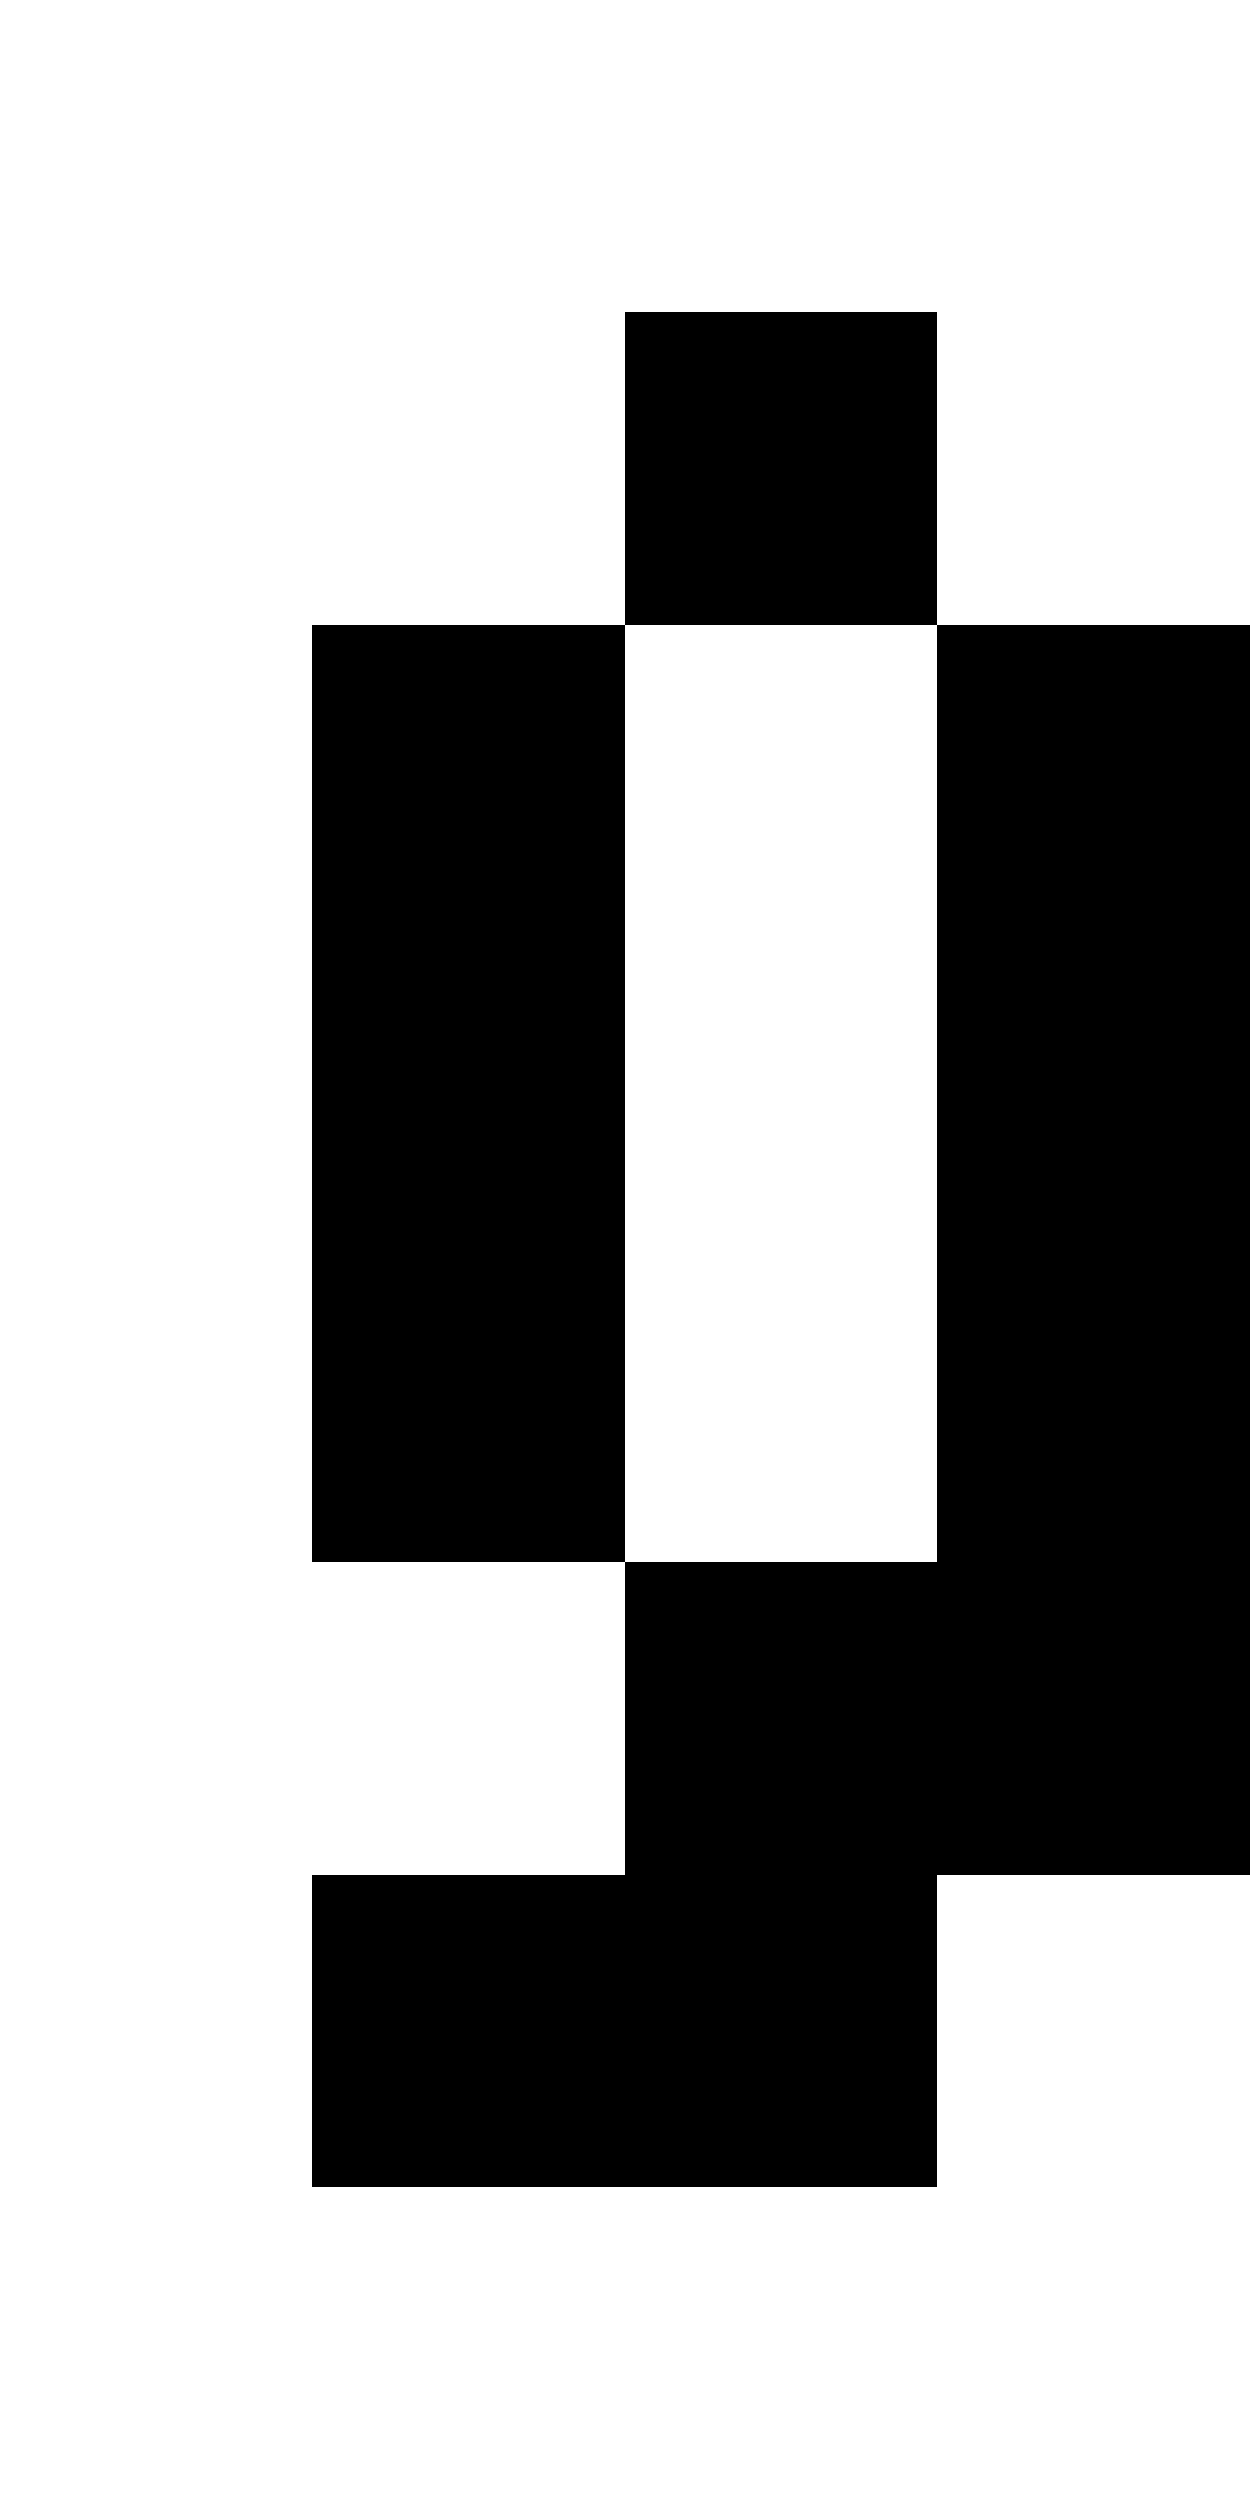
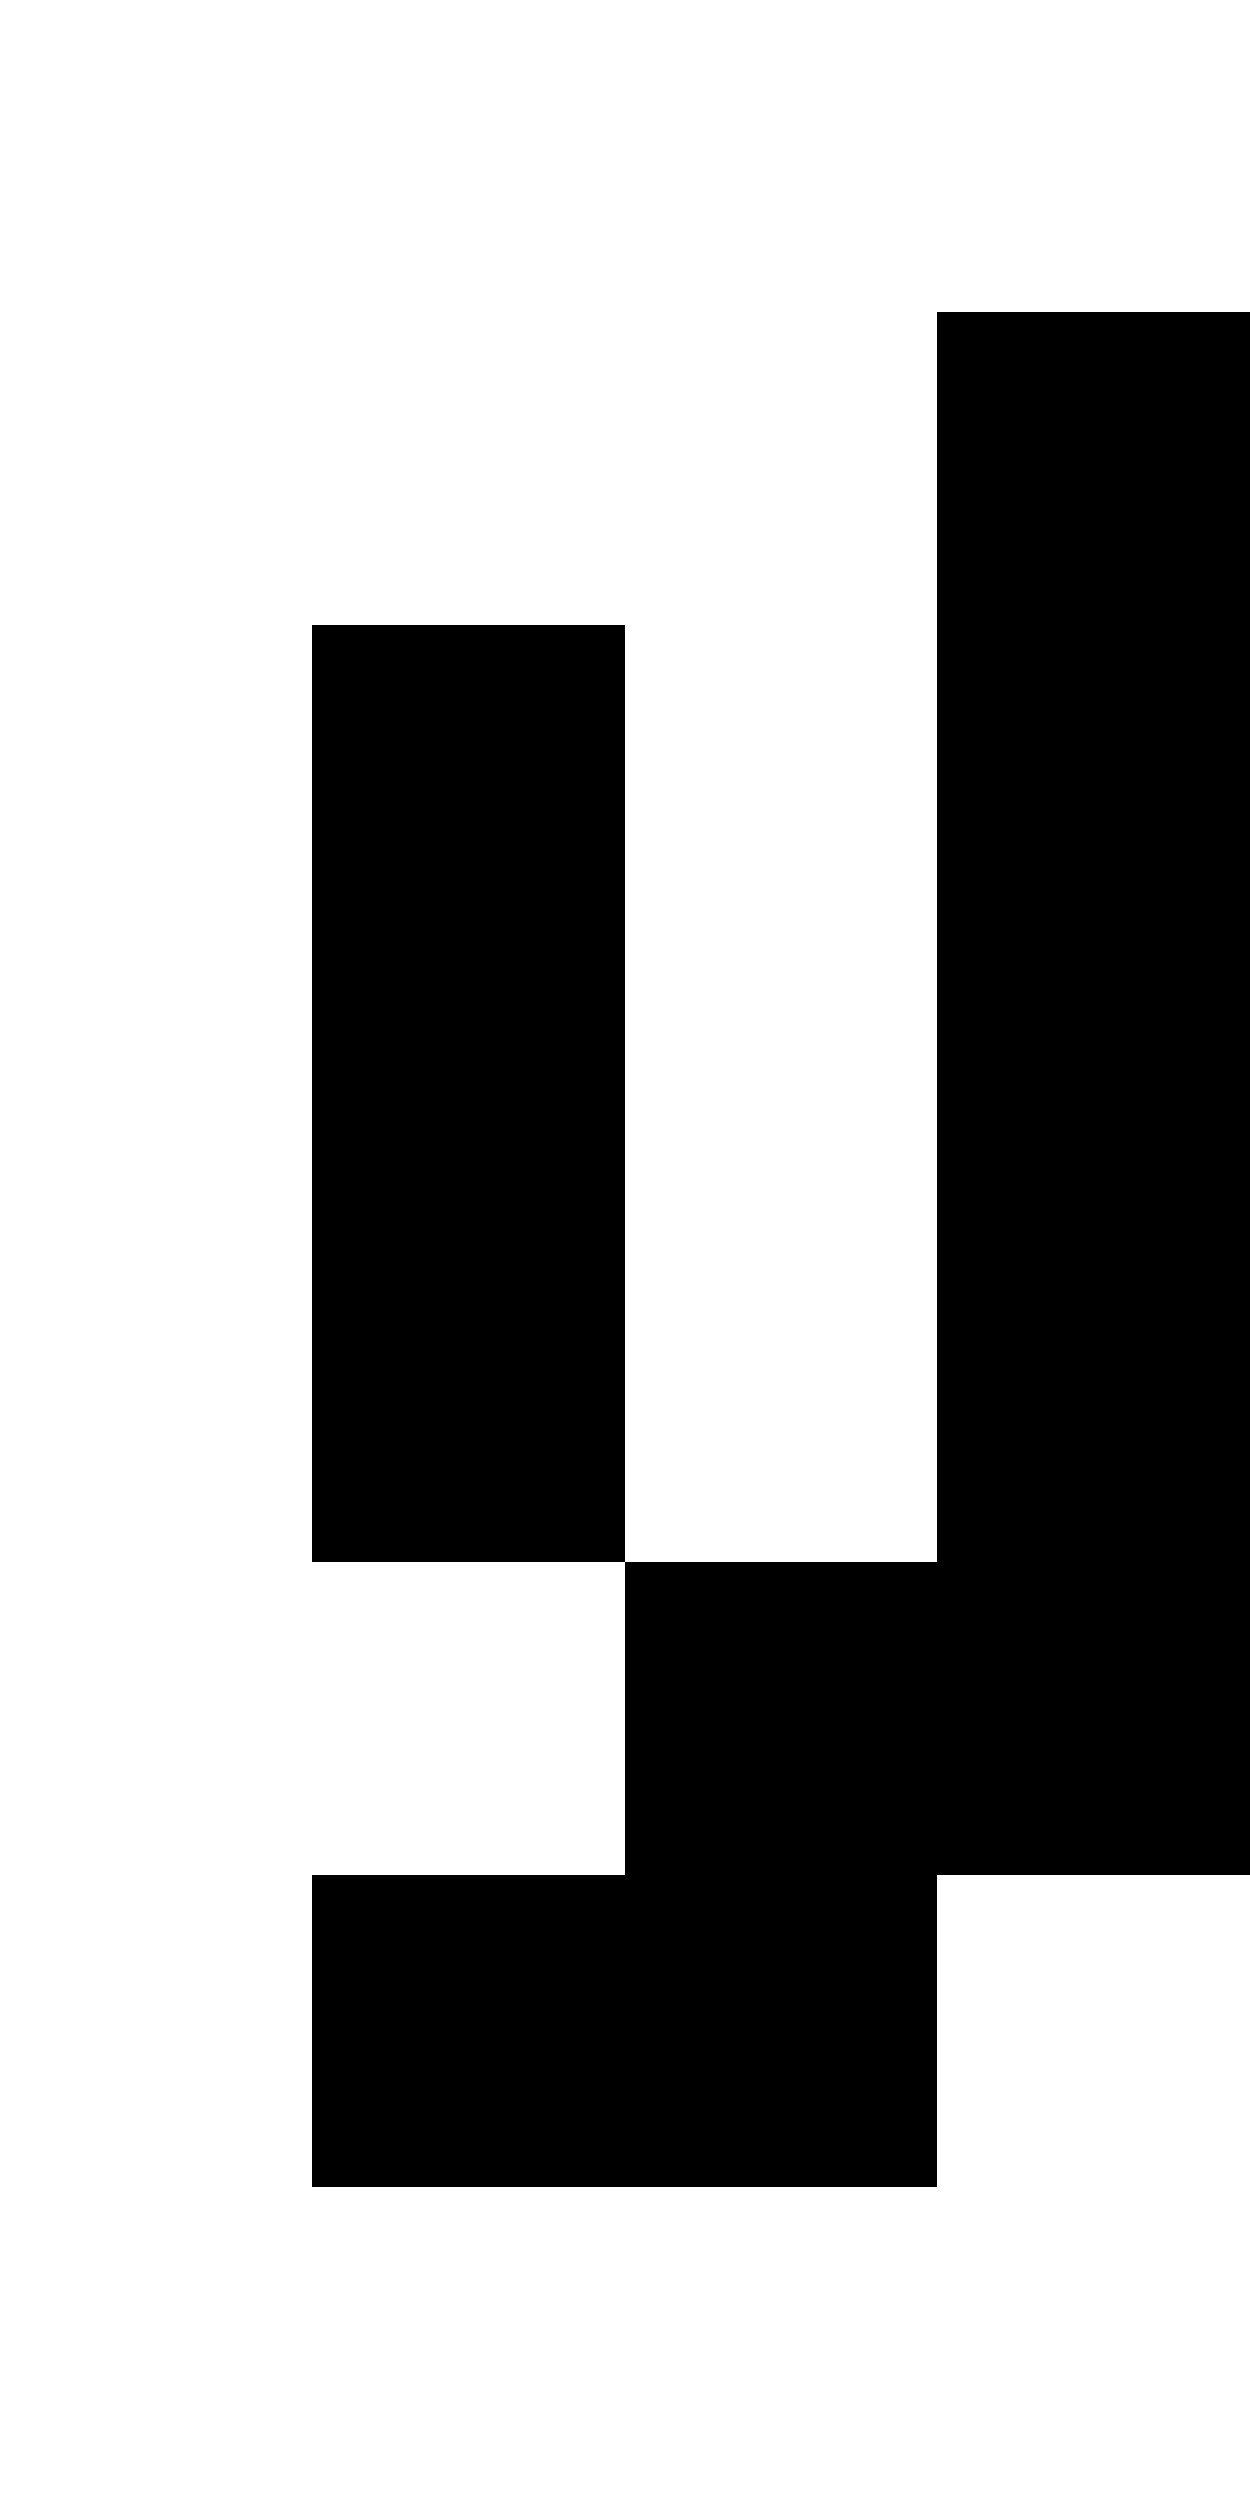
<svg xmlns="http://www.w3.org/2000/svg" baseProfile="full" height="32px" version="1.1" width="16px">
  <defs />
  <rect fill="rgb(255,255,255)" height="4px" shape-rendering="crispEdges" width="4px" x="0px" y="8px" />
  <rect fill="rgb(255,255,255)" height="4px" shape-rendering="crispEdges" width="4px" x="0px" y="12px" />
  <rect fill="rgb(255,255,255)" height="4px" shape-rendering="crispEdges" width="4px" x="0px" y="16px" />
+   <rect fill="rgb(255,255,255)" height="4px" shape-rendering="crispEdges" width="4px" x="0px" y="20px" />
  <rect fill="rgb(255,255,255)" height="4px" shape-rendering="crispEdges" width="4px" x="4px" y="4px" />
  <rect fill="rgb(0,0,0)" height="4px" shape-rendering="crispEdges" width="4px" x="4px" y="8px" />
  <rect fill="rgb(0,0,0)" height="4px" shape-rendering="crispEdges" width="4px" x="4px" y="12px" />
  <rect fill="rgb(0,0,0)" height="4px" shape-rendering="crispEdges" width="4px" x="4px" y="16px" />
  <rect fill="rgb(255,255,255)" height="4px" shape-rendering="crispEdges" width="4px" x="4px" y="20px" />
  <rect fill="rgb(0,0,0)" height="4px" shape-rendering="crispEdges" width="4px" x="4px" y="24px" />
-   <rect fill="rgb(0,0,0)" height="4px" shape-rendering="crispEdges" width="4px" x="8px" y="4px" />
+   <rect fill="rgb(255,255,255)" height="4px" shape-rendering="crispEdges" width="4px" x="8px" y="4px" />
  <rect fill="rgb(255,255,255)" height="4px" shape-rendering="crispEdges" width="4px" x="8px" y="8px" />
  <rect fill="rgb(255,255,255)" height="4px" shape-rendering="crispEdges" width="4px" x="8px" y="12px" />
  <rect fill="rgb(255,255,255)" height="4px" shape-rendering="crispEdges" width="4px" x="8px" y="16px" />
  <rect fill="rgb(0,0,0)" height="4px" shape-rendering="crispEdges" width="4px" x="8px" y="20px" />
  <rect fill="rgb(0,0,0)" height="4px" shape-rendering="crispEdges" width="4px" x="8px" y="24px" />
+   <rect fill="rgb(0,0,0)" height="4px" shape-rendering="crispEdges" width="4px" x="12px" y="4px" />
  <rect fill="rgb(0,0,0)" height="4px" shape-rendering="crispEdges" width="4px" x="12px" y="8px" />
  <rect fill="rgb(0,0,0)" height="4px" shape-rendering="crispEdges" width="4px" x="12px" y="12px" />
  <rect fill="rgb(0,0,0)" height="4px" shape-rendering="crispEdges" width="4px" x="12px" y="16px" />
  <rect fill="rgb(0,0,0)" height="4px" shape-rendering="crispEdges" width="4px" x="12px" y="20px" />
</svg>
